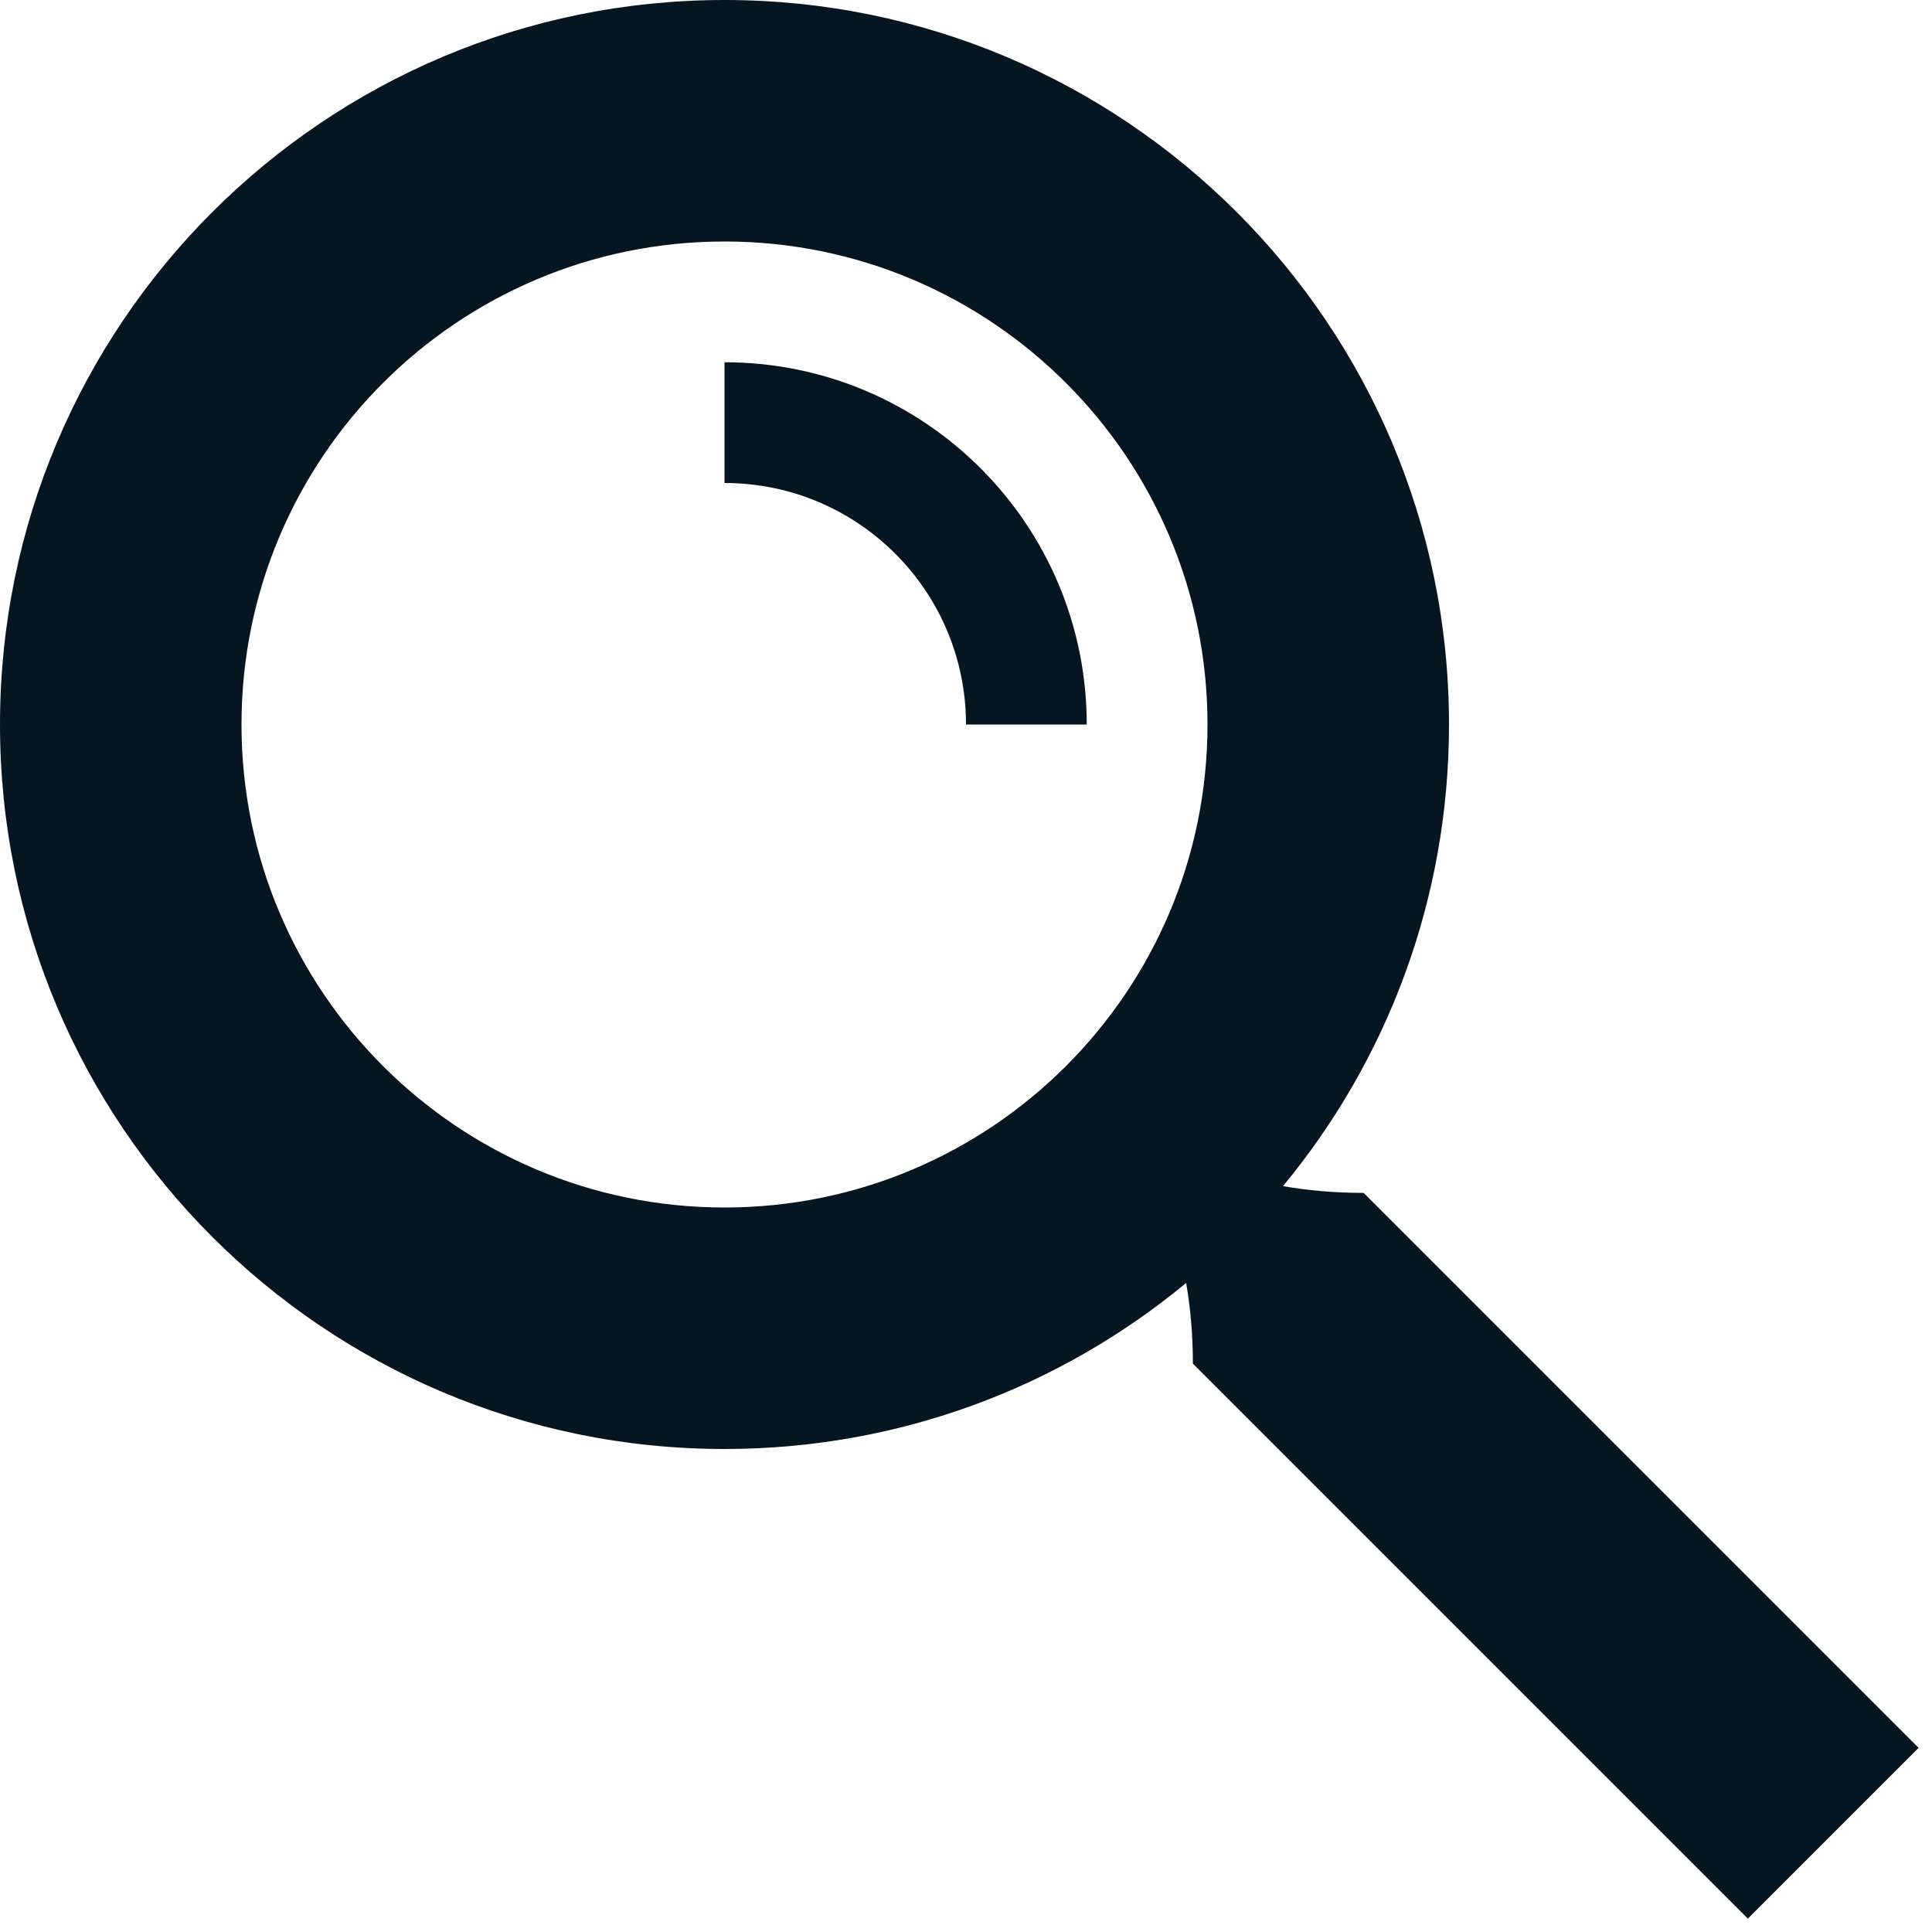
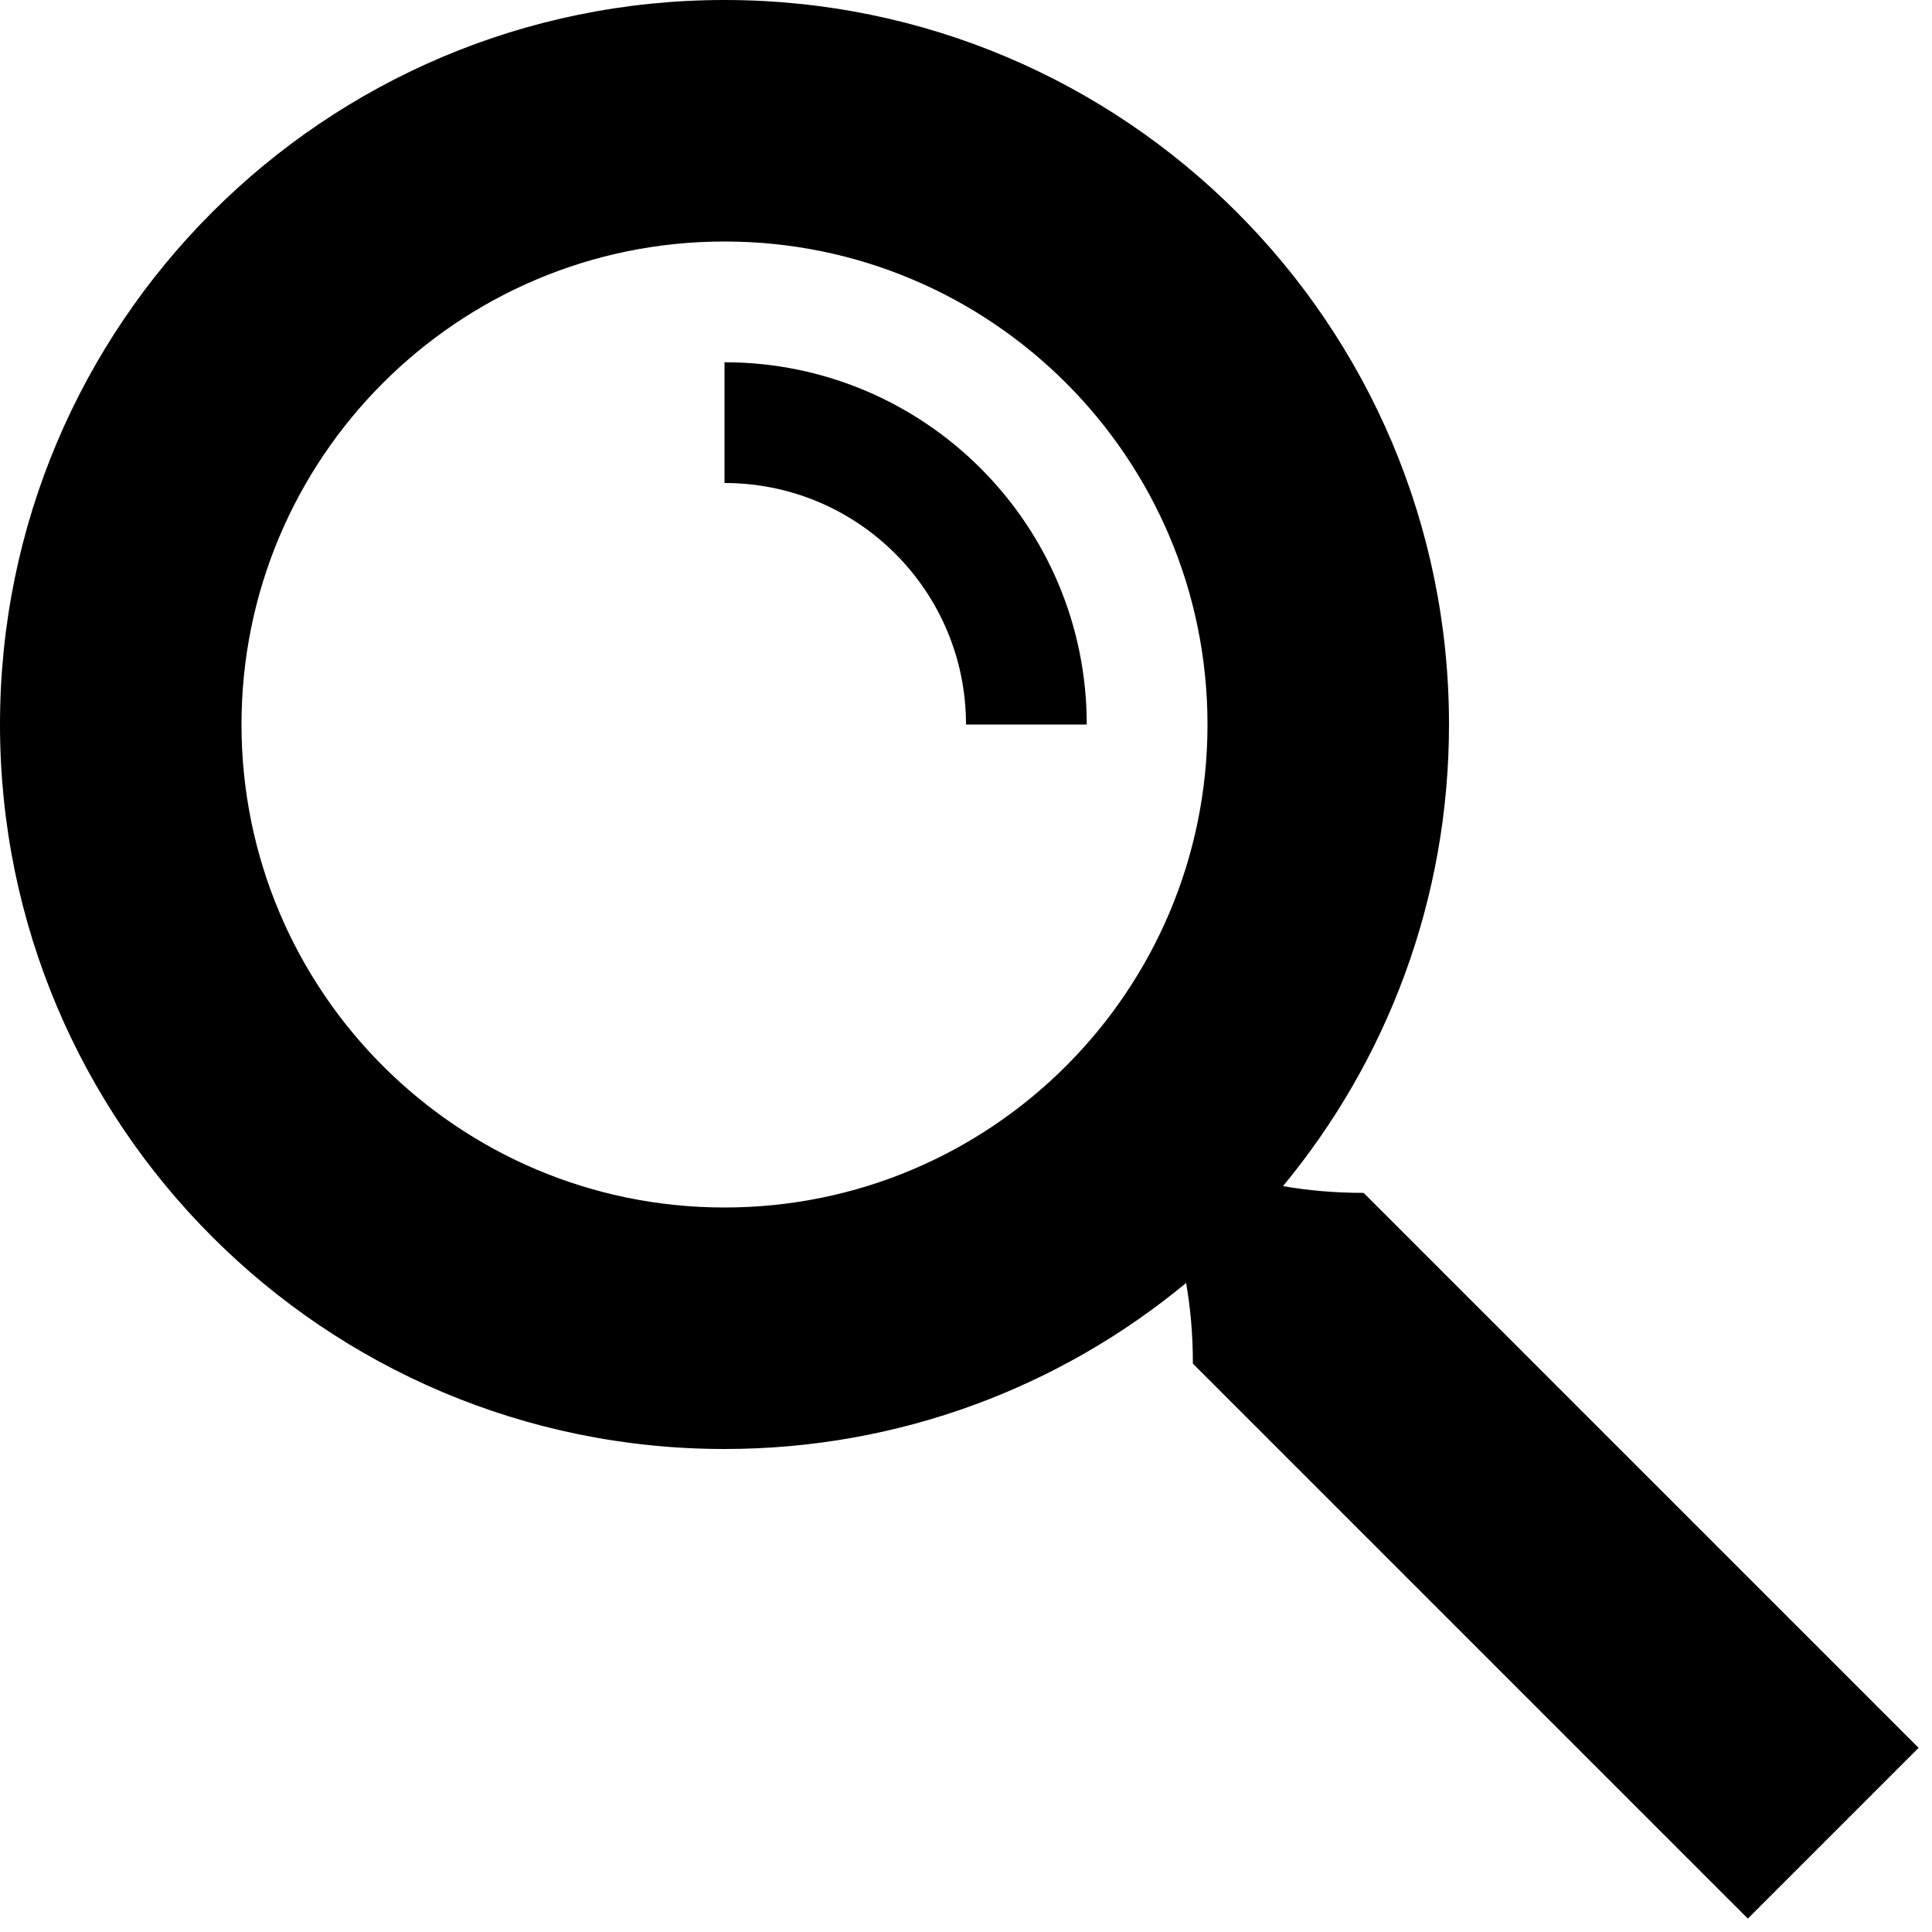
<svg xmlns="http://www.w3.org/2000/svg" width="16px" height="16px" viewBox="0 0 16 16" version="1.1">
  <g id="Glyphs-/-Magnifying-Glass" stroke="none" stroke-width="1" fill="none" fill-rule="evenodd">
-     <path d="M10.625,9.823 C10.826,9.858 11.049,9.879 11.293,9.879 L15.889,14.475 L14.475,15.889 L9.879,11.293 C9.879,11.049 9.858,10.826 9.823,10.625 C8.785,11.484 7.453,12 6,12 C2.686,12 2.66453526e-14,9.314 2.66453526e-14,6 C2.66453526e-14,2.686 2.686,1.77635684e-15 6,1.77635684e-15 C9.314,1.77635684e-15 12,2.686 12,6 C12,7.453 11.484,8.785 10.625,9.823 Z M6,10 C8.209,10 10,8.209 10,6 C10,3.791 8.209,2 6,2 C3.791,2 2,3.791 2,6 C2,8.209 3.791,10 6,10 Z M6,3 C7.657,3 9,4.343 9,6 L8,6 C8,4.895 7.105,4 6,4 L6,3 Z" id="Fill-/-All" fill="#061621" />
+     <path d="M10.625,9.823 C10.826,9.858 11.049,9.879 11.293,9.879 L15.889,14.475 L14.475,15.889 L9.879,11.293 C9.879,11.049 9.858,10.826 9.823,10.625 C8.785,11.484 7.453,12 6,12 C2.686,12 2.66453526e-14,9.314 2.66453526e-14,6 C2.66453526e-14,2.686 2.686,1.77635684e-15 6,1.77635684e-15 C9.314,1.77635684e-15 12,2.686 12,6 C12,7.453 11.484,8.785 10.625,9.823 Z M6,10 C8.209,10 10,8.209 10,6 C10,3.791 8.209,2 6,2 C3.791,2 2,3.791 2,6 C2,8.209 3.791,10 6,10 Z M6,3 C7.657,3 9,4.343 9,6 L8,6 C8,4.895 7.105,4 6,4 L6,3 Z" fill="#000000" />
  </g>
</svg>
